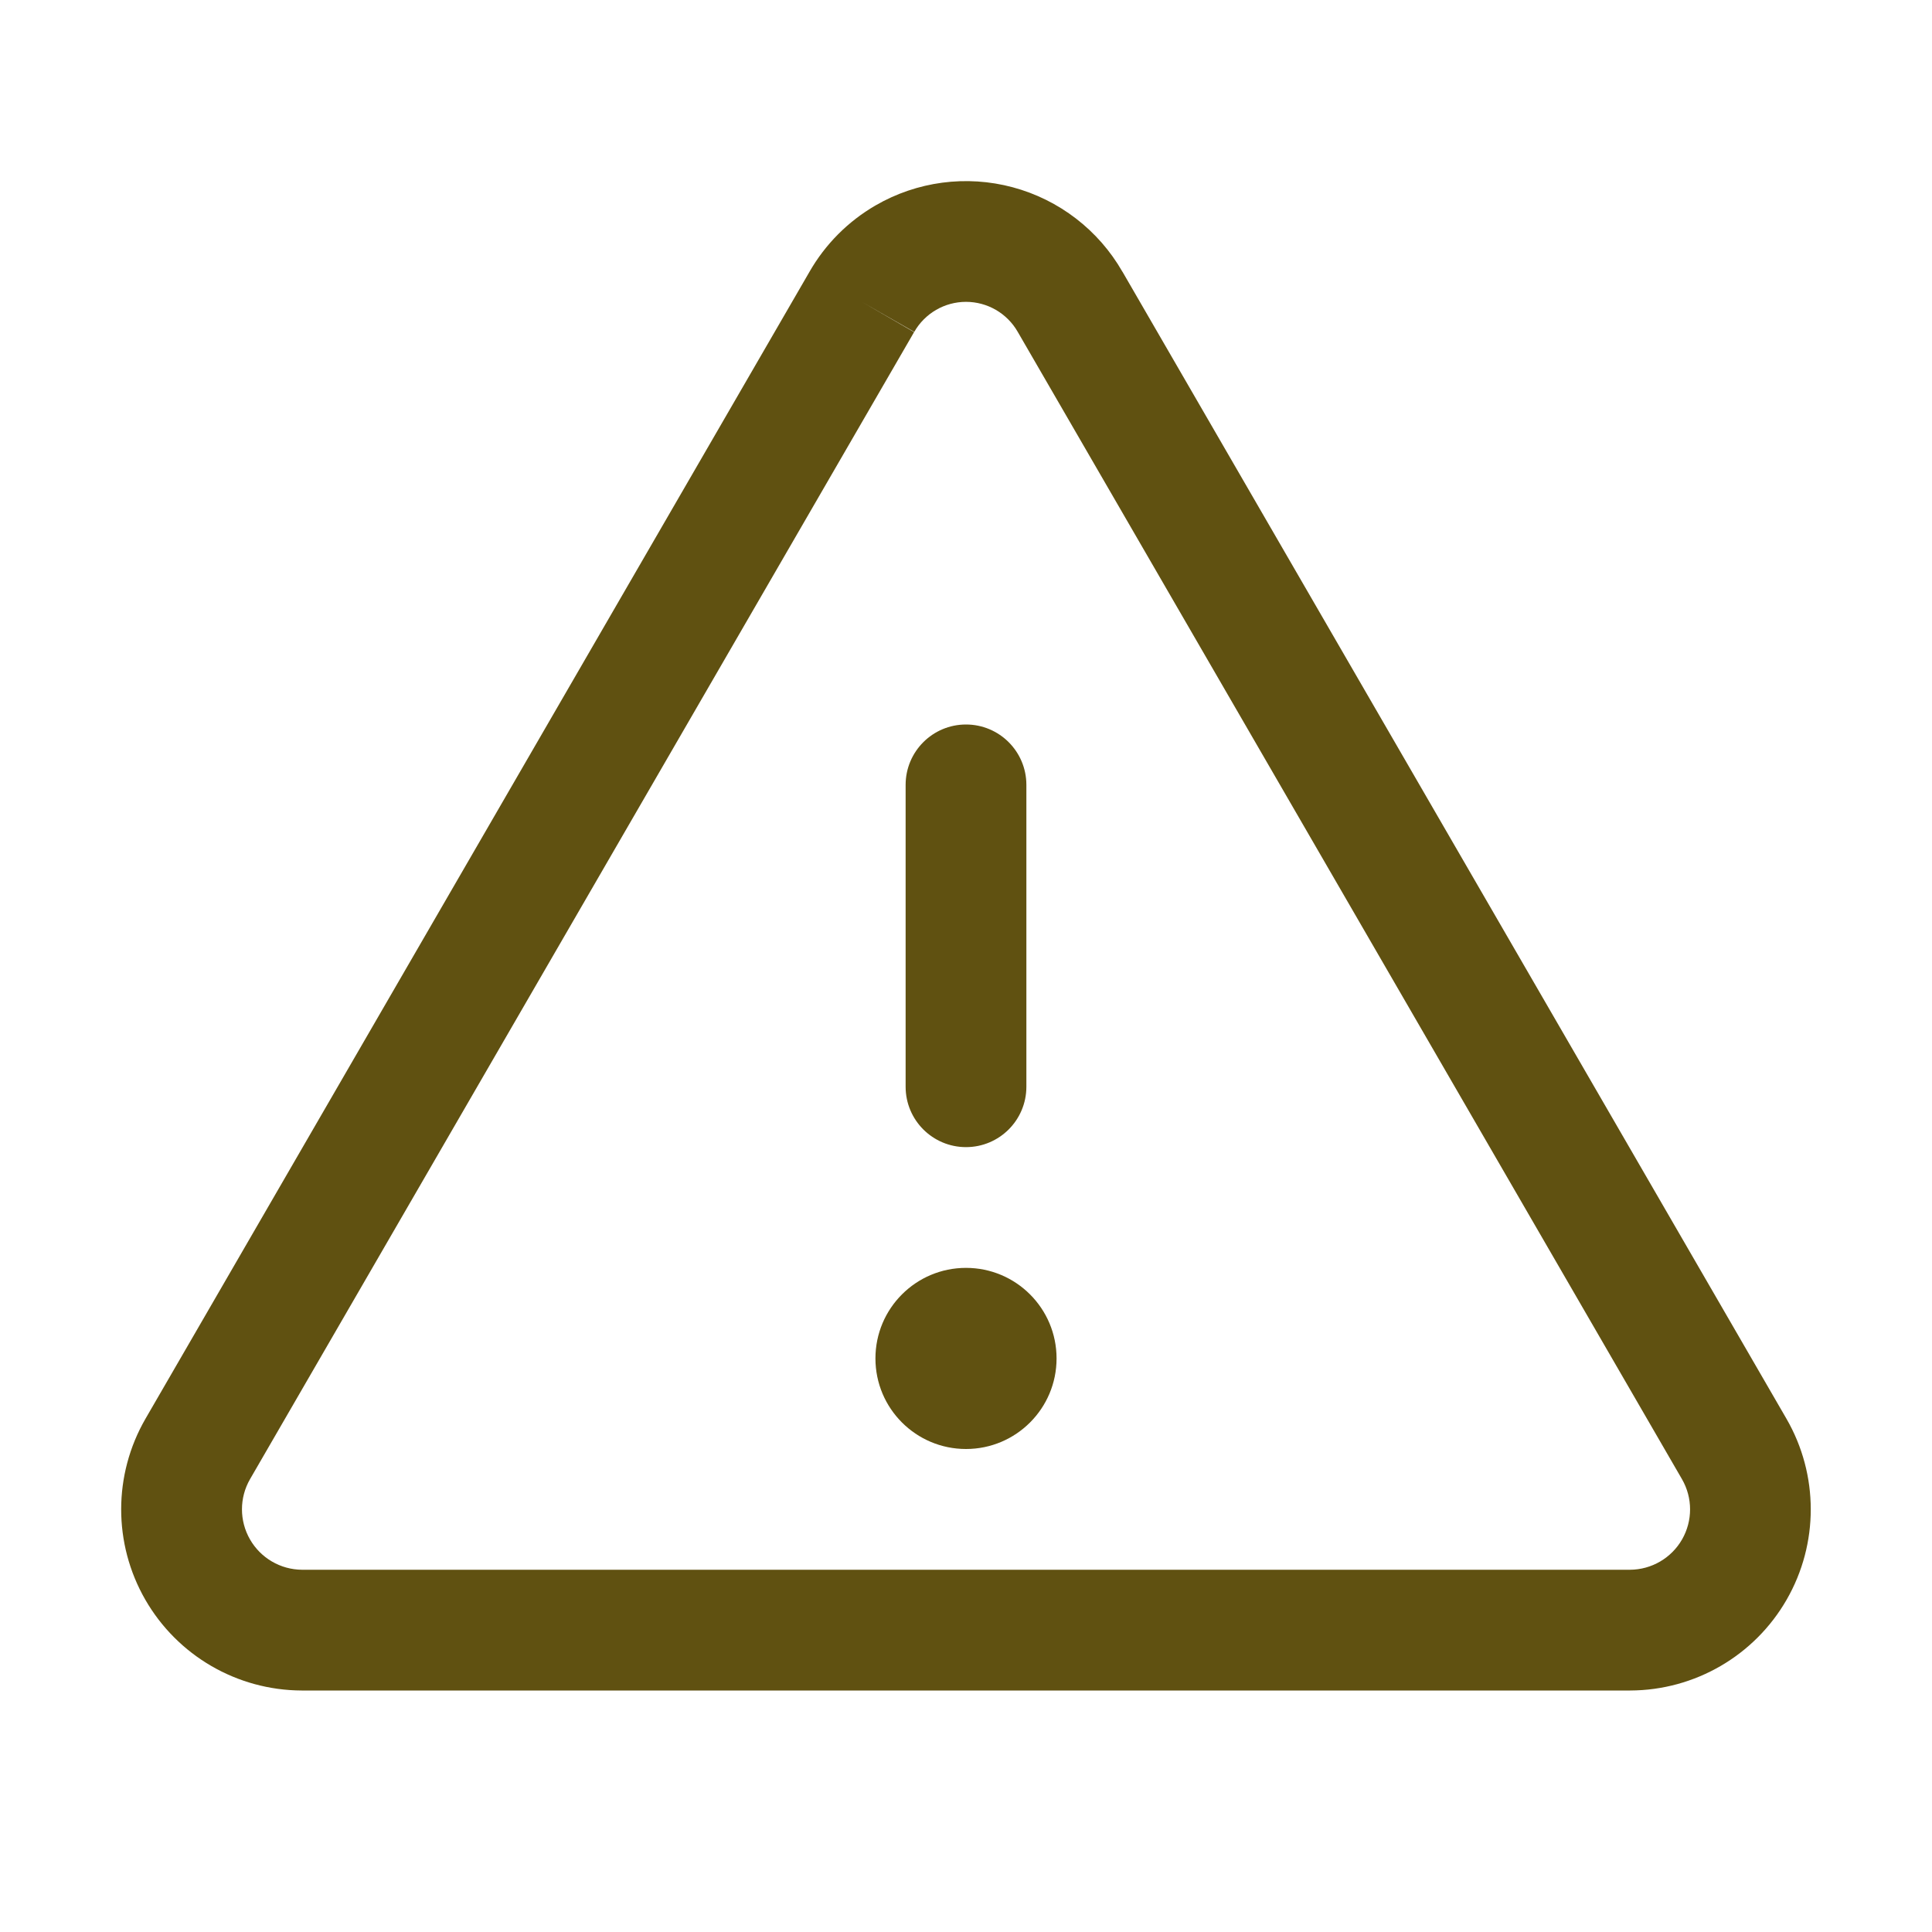
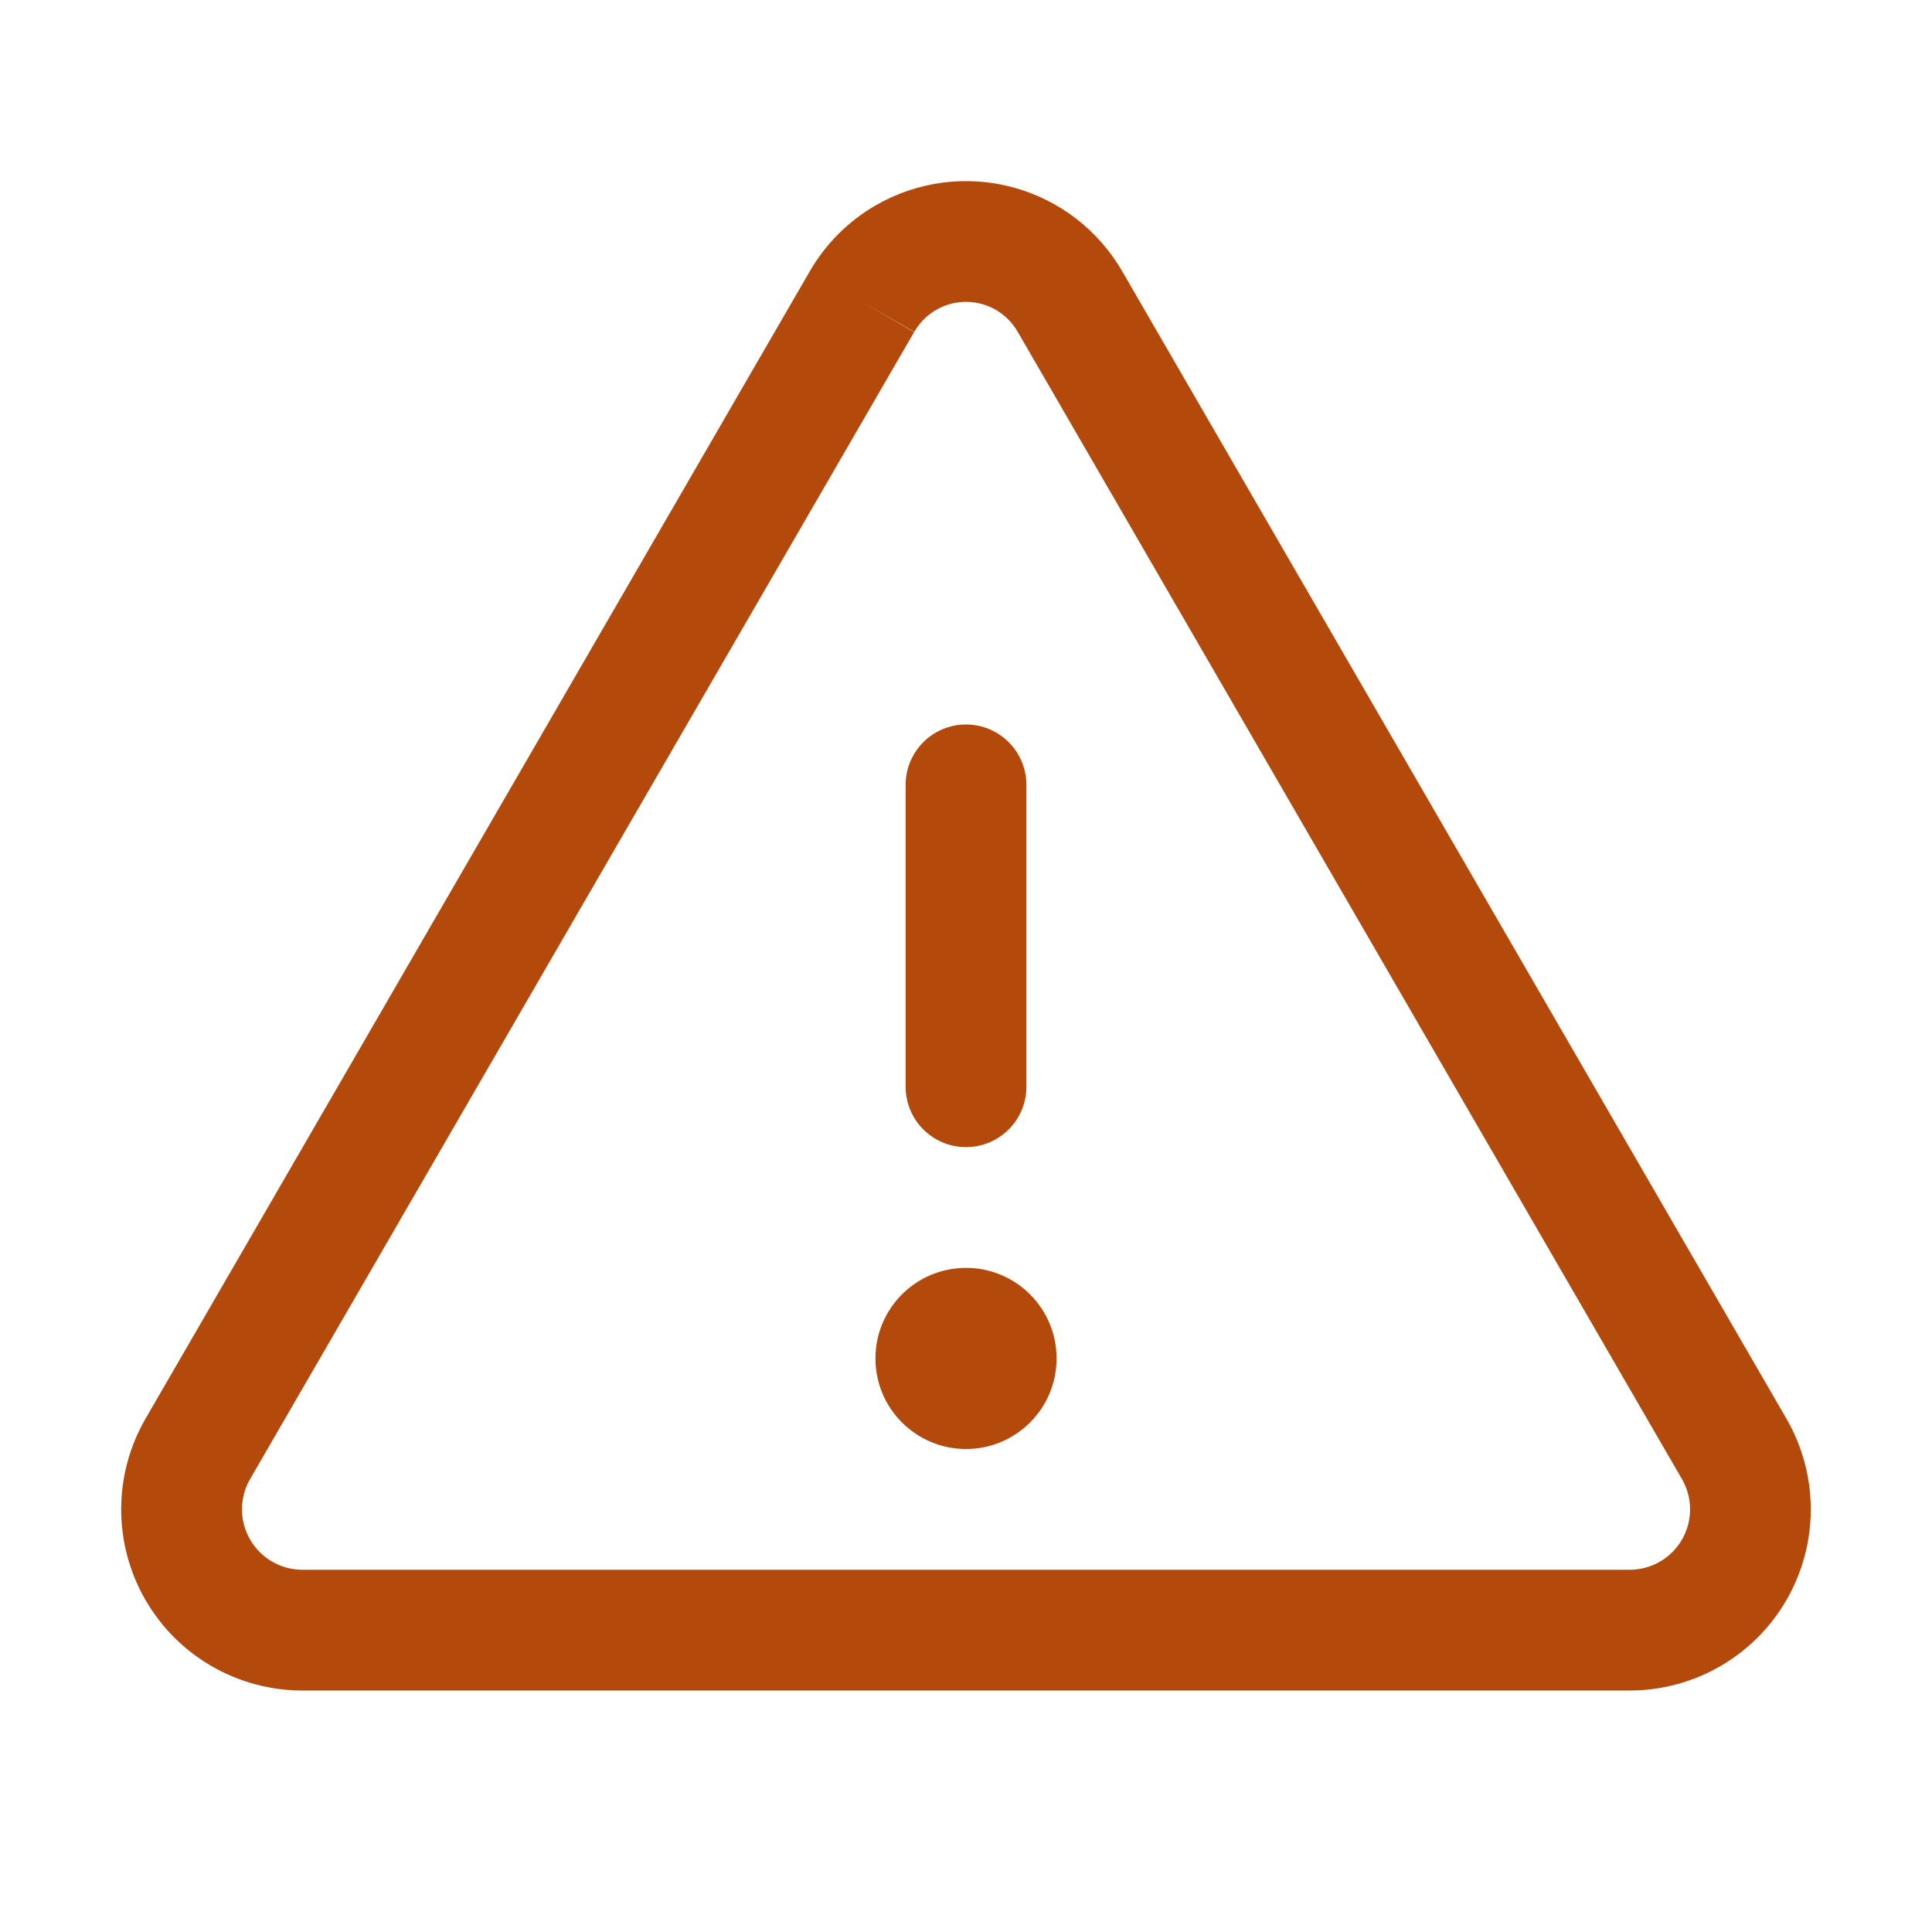
- <svg xmlns="http://www.w3.org/2000/svg" fill="none" viewBox="0 0 32 32" width="32" height="32">
-   <path fill="#605111" fill-rule="evenodd" d="M16 12a1 1 0 0 1 1 1v5a1 1 0 1 1-2 0v-5a1 1 0 0 1 1-1Z" clip-rule="evenodd" />
-   <path fill="#605111" fill-rule="evenodd" d="M14.501 3.403a2.987 2.987 0 0 1 4.09 1.098l.002.002L29.59 23.5a3 3 0 0 1-2.588 4.5H4.996a3 3 0 0 1-2.587-4.5L13.407 4.503l.001-.002a2.987 2.987 0 0 1 1.093-1.098ZM14.275 5l.865.501L4.141 24.5a1.001 1.001 0 0 0 .861 1.5h21.996a1 1 0 0 0 .861-1.5L16.857 5.497a.987.987 0 0 0-1.714 0L14.275 5Z" clip-rule="evenodd" />
-   <path fill="#605111" d="M16 24a1.5 1.5 0 1 0 0-3 1.5 1.5 0 0 0 0 3Z" />
+ <svg xmlns="http://www.w3.org/2000/svg" fill="none" viewBox="0 0 32 32" width="24" height="24">
+   <path fill="#b34a0b" fill-rule="evenodd" d="M16 12a1 1 0 0 1 1 1v5a1 1 0 1 1-2 0v-5a1 1 0 0 1 1-1Z" clip-rule="evenodd" />
+   <path fill="#b34a0b" fill-rule="evenodd" d="M14.501 3.403a2.987 2.987 0 0 1 4.09 1.098l.002.002L29.59 23.5a3 3 0 0 1-2.588 4.5H4.996a3 3 0 0 1-2.587-4.5L13.407 4.503l.001-.002a2.987 2.987 0 0 1 1.093-1.098ZM14.275 5l.865.501L4.141 24.5a1.001 1.001 0 0 0 .861 1.5h21.996a1 1 0 0 0 .861-1.5L16.857 5.497a.987.987 0 0 0-1.714 0L14.275 5Z" clip-rule="evenodd" />
+   <path fill="#b34a0b" d="M16 24a1.5 1.5 0 1 0 0-3 1.5 1.5 0 0 0 0 3Z" />
</svg>
